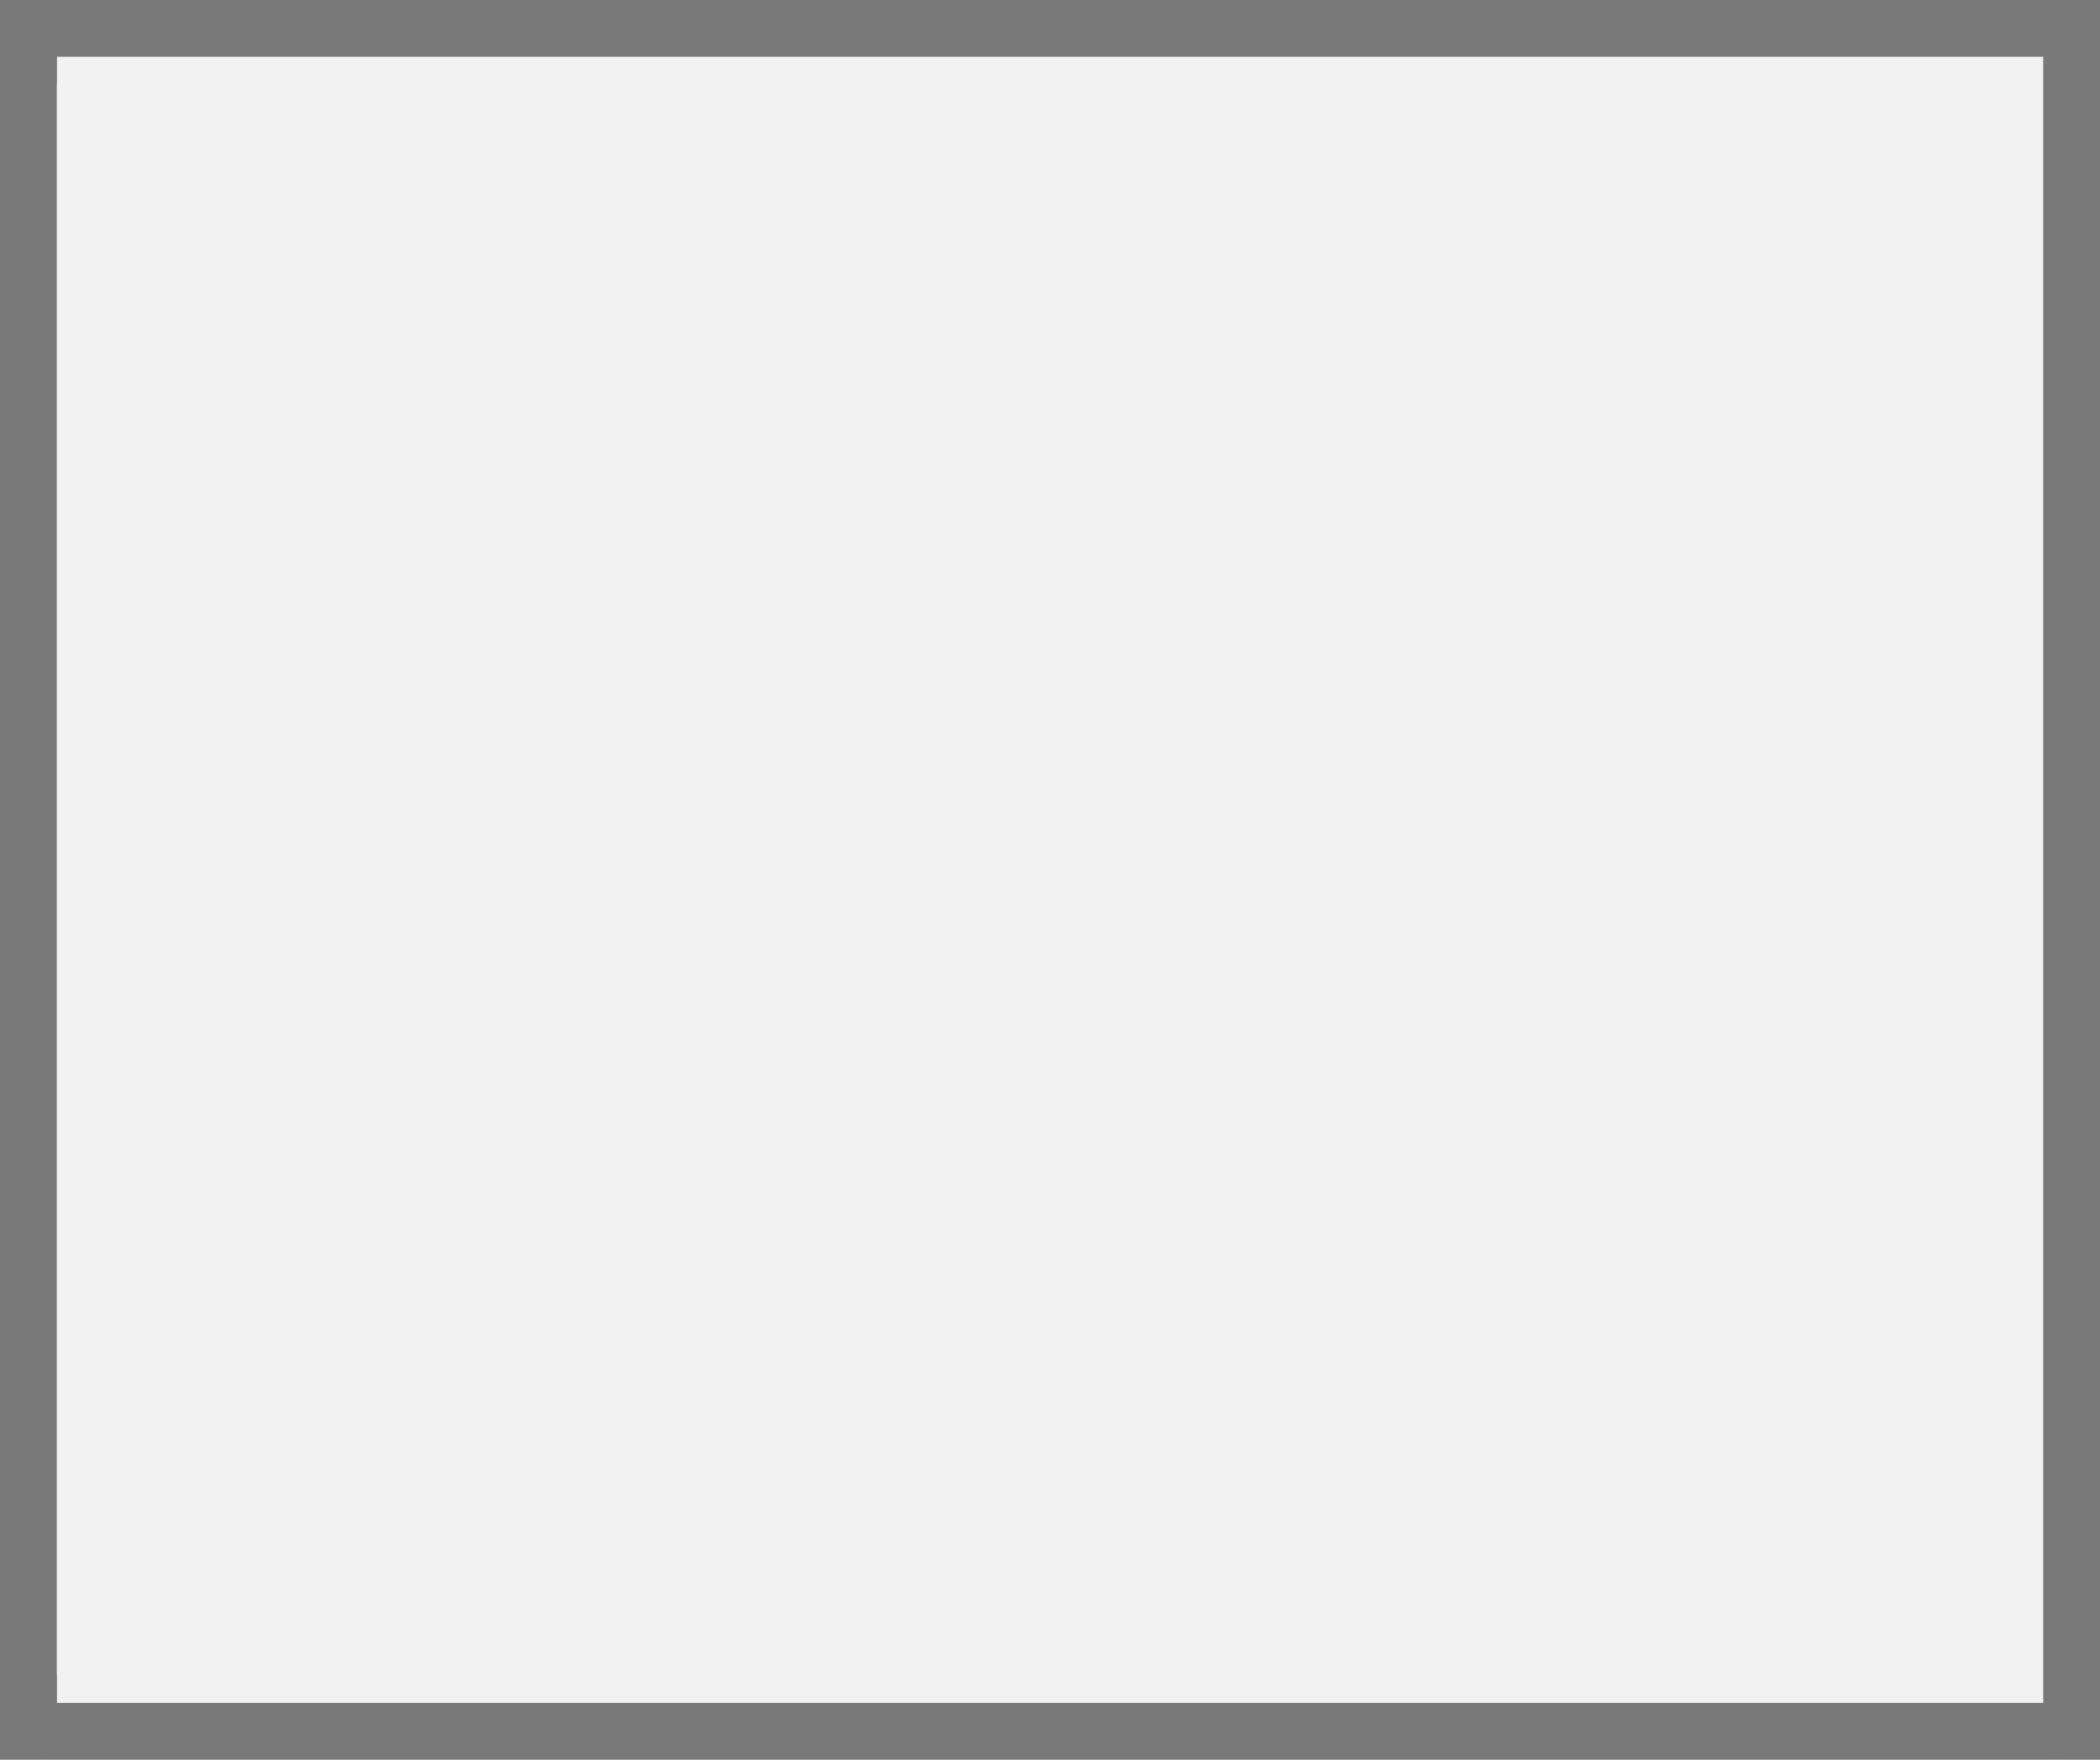
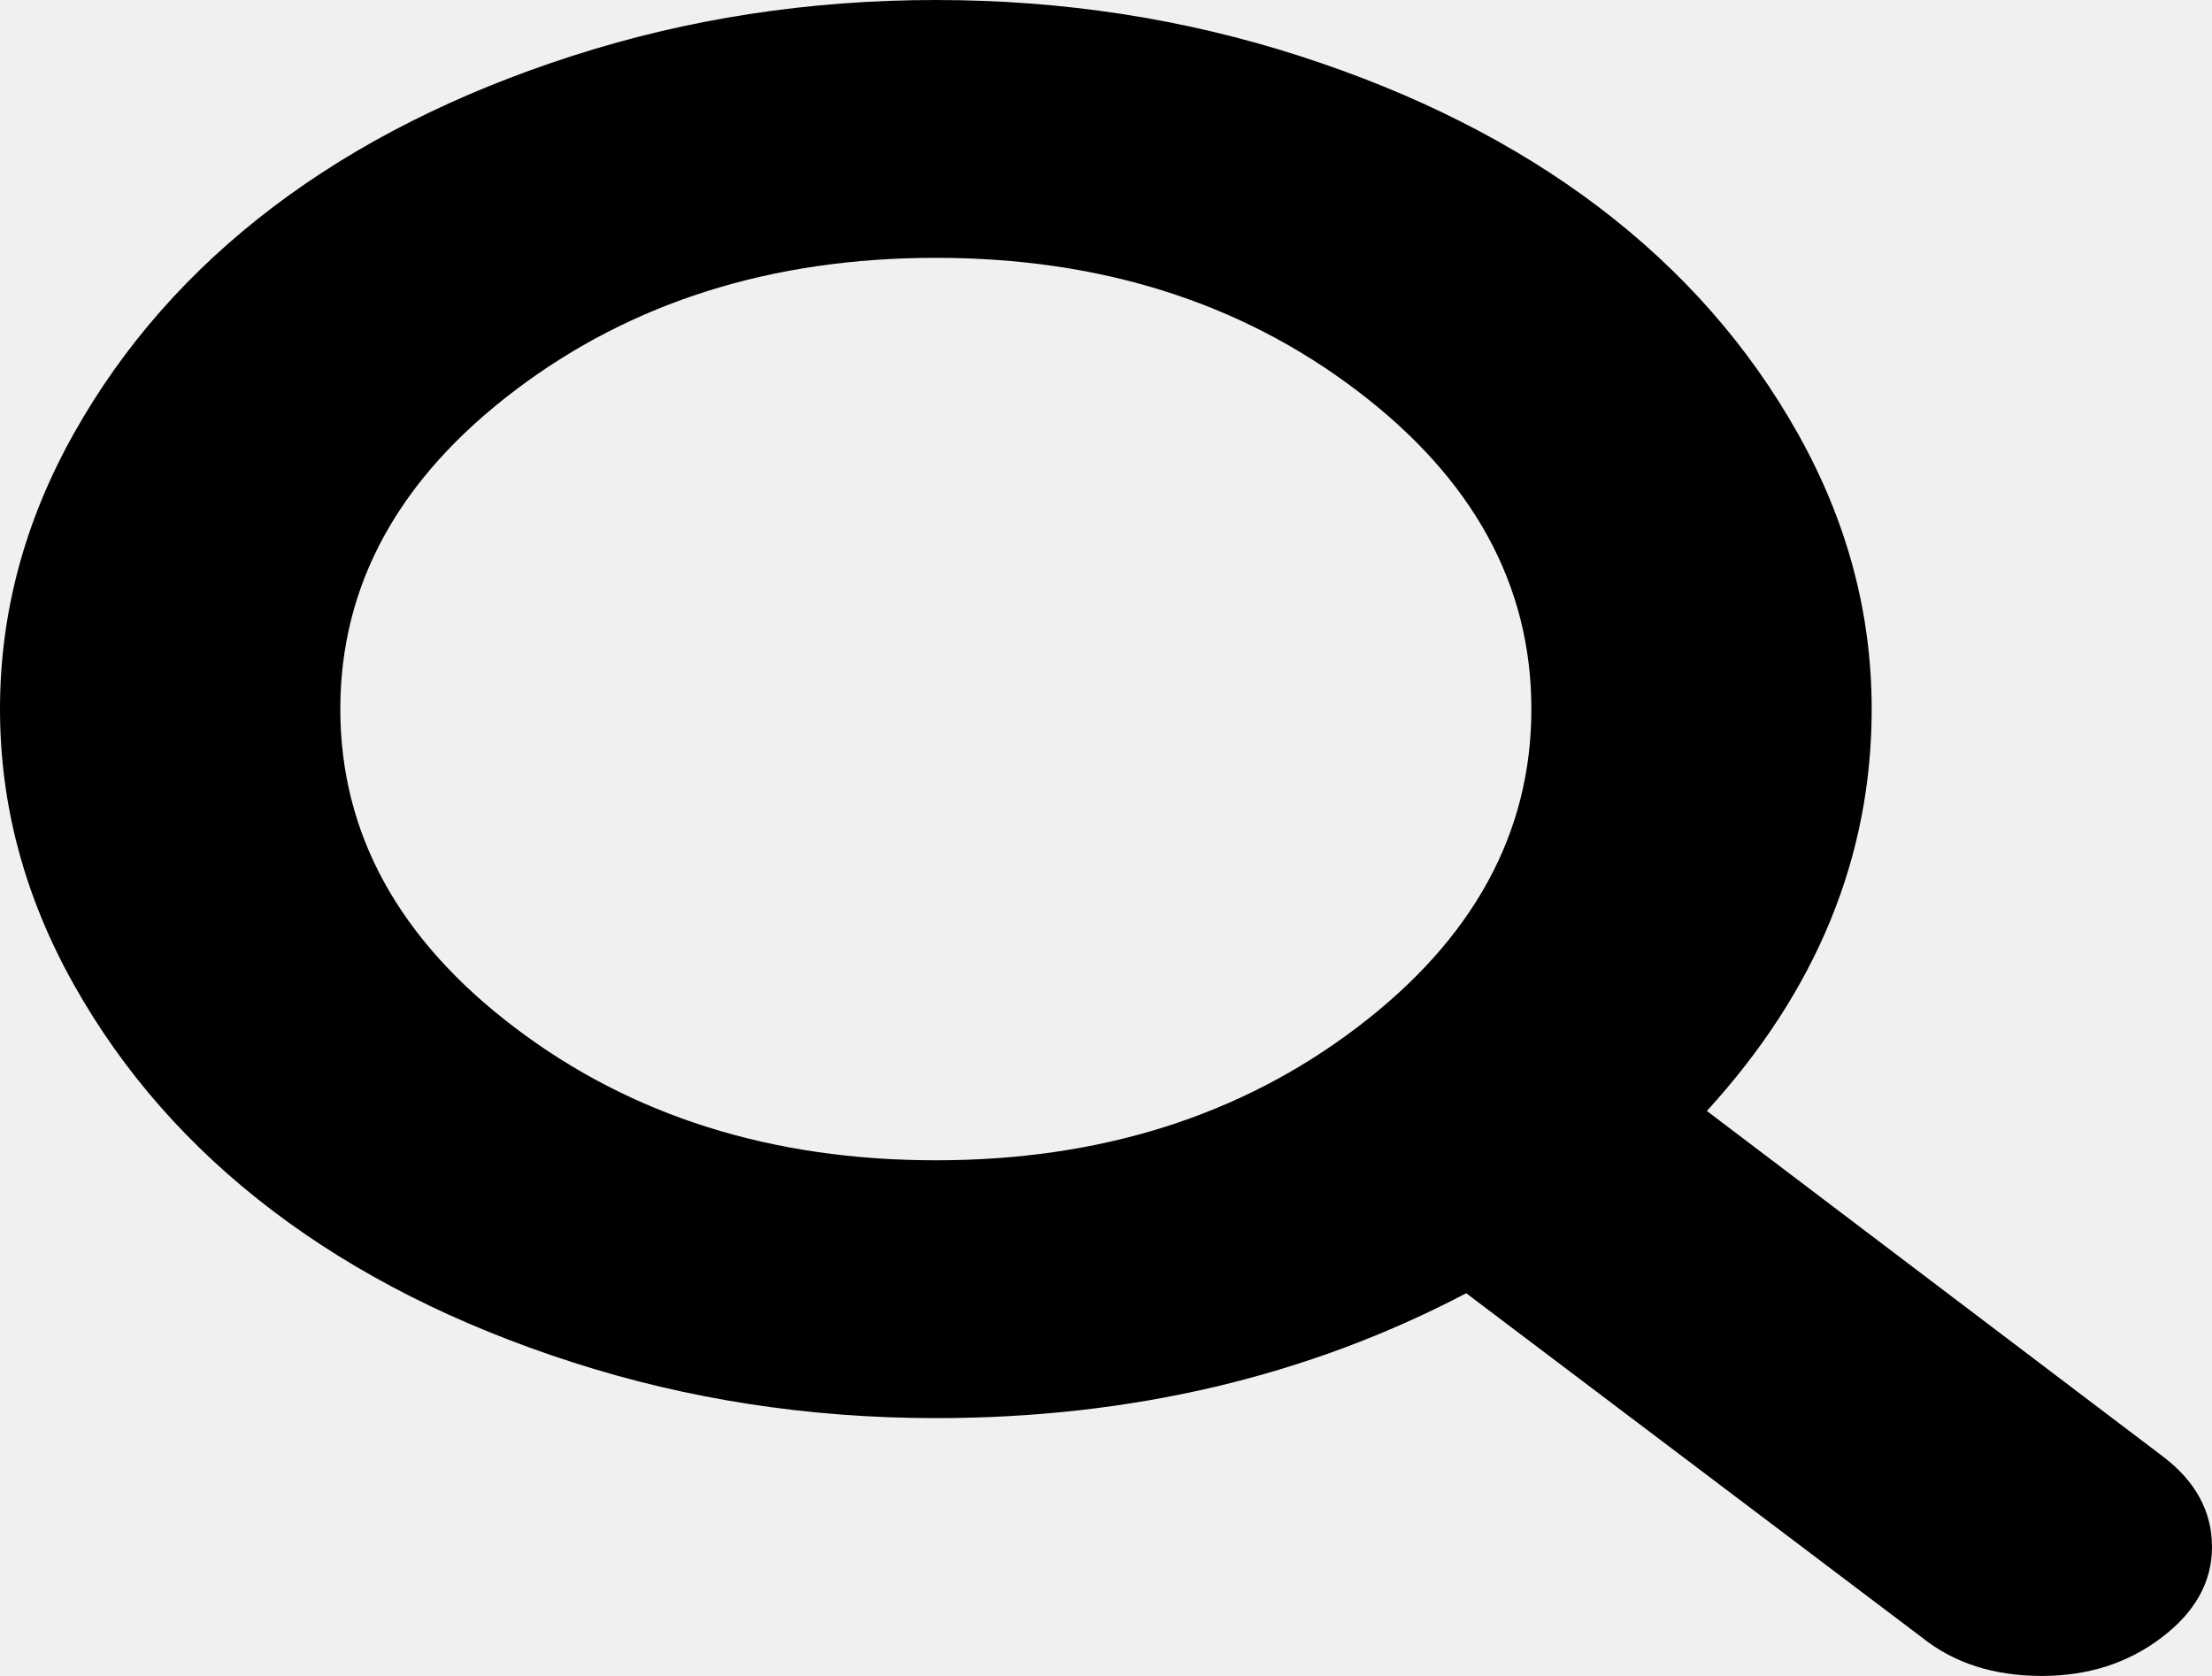
- <svg xmlns="http://www.w3.org/2000/svg" version="1.1" width="37px" height="31px">
-   <defs>
-     <mask fill="white" id="clip36">
-       <path d="M 1310 825  L 1347 825  L 1347 865  L 1310 865  Z M 1309 828  L 1346 828  L 1346 859  L 1309 859  Z " fill-rule="evenodd" />
-     </mask>
-   </defs>
-   <g transform="matrix(1 0 0 1 -1309 -828 )">
-     <path d="M 1309.5 828.5  L 1345.5 828.5  L 1345.5 858.5  L 1309.5 858.5  L 1309.5 828.5  Z " fill-rule="nonzero" fill="#f2f2f2" stroke="none" />
-     <path d="M 1309.5 828.5  L 1345.5 828.5  L 1345.5 858.5  L 1309.5 858.5  L 1309.5 828.5  Z " stroke-width="1" stroke="#797979" fill="none" />
-     <path d="M 1309.457 828.383  L 1345.543 858.617  M 1345.543 828.383  L 1309.457 858.617  " stroke-width="1" stroke="#797979" fill="none" mask="url(#clip36)" />
+ <svg xmlns="http://www.w3.org/2000/svg" version="1.1" width="33px" height="25px">
+   <g transform="matrix(1 0 0 1 -592 -188 )">
+     <path d="M 20.238 15.332  C 21.977 14.015  22.846 12.43  22.846 10.577  C 22.846 8.724  21.977 7.139  20.238 5.822  C 18.5 4.505  16.407 3.846  13.962 3.846  C 11.516 3.846  9.423 4.505  7.685 5.822  C 5.946 7.139  5.077 8.724  5.077 10.577  C 5.077 12.43  5.946 14.015  7.685 15.332  C 9.423 16.649  11.516 17.308  13.962 17.308  C 16.407 17.308  18.5 16.649  20.238 15.332  Z M 32.266 21.725  C 32.755 22.095  33 22.546  33 23.077  C 33 23.598  32.749 24.048  32.246 24.429  C 31.744 24.81  31.149 25  30.462 25  C 29.748 25  29.153 24.81  28.677 24.429  L 21.874 19.291  C 19.508 20.533  16.87 21.154  13.962 21.154  C 12.071 21.154  10.263 20.876  8.538 20.32  C 6.812 19.764  5.325 19.013  4.075 18.066  C 2.826 17.12  1.834 15.993  1.101 14.686  C 0.367 13.379  0 12.009  0 10.577  C 0 9.145  0.367 7.775  1.101 6.468  C 1.834 5.161  2.826 4.034  4.075 3.087  C 5.325 2.141  6.812 1.39  8.538 0.834  C 10.263 0.278  12.071 0  13.962 0  C 15.852 0  17.66 0.278  19.386 0.834  C 21.111 1.39  22.598 2.141  23.848 3.087  C 25.097 4.034  26.089 5.161  26.822 6.468  C 27.556 7.775  27.923 9.145  27.923 10.577  C 27.923 12.78  27.103 14.779  25.464 16.572  L 32.266 21.725  Z " fill-rule="nonzero" fill="#000000" stroke="none" transform="matrix(1 0 0 1 592 188 )" />
  </g>
</svg>
